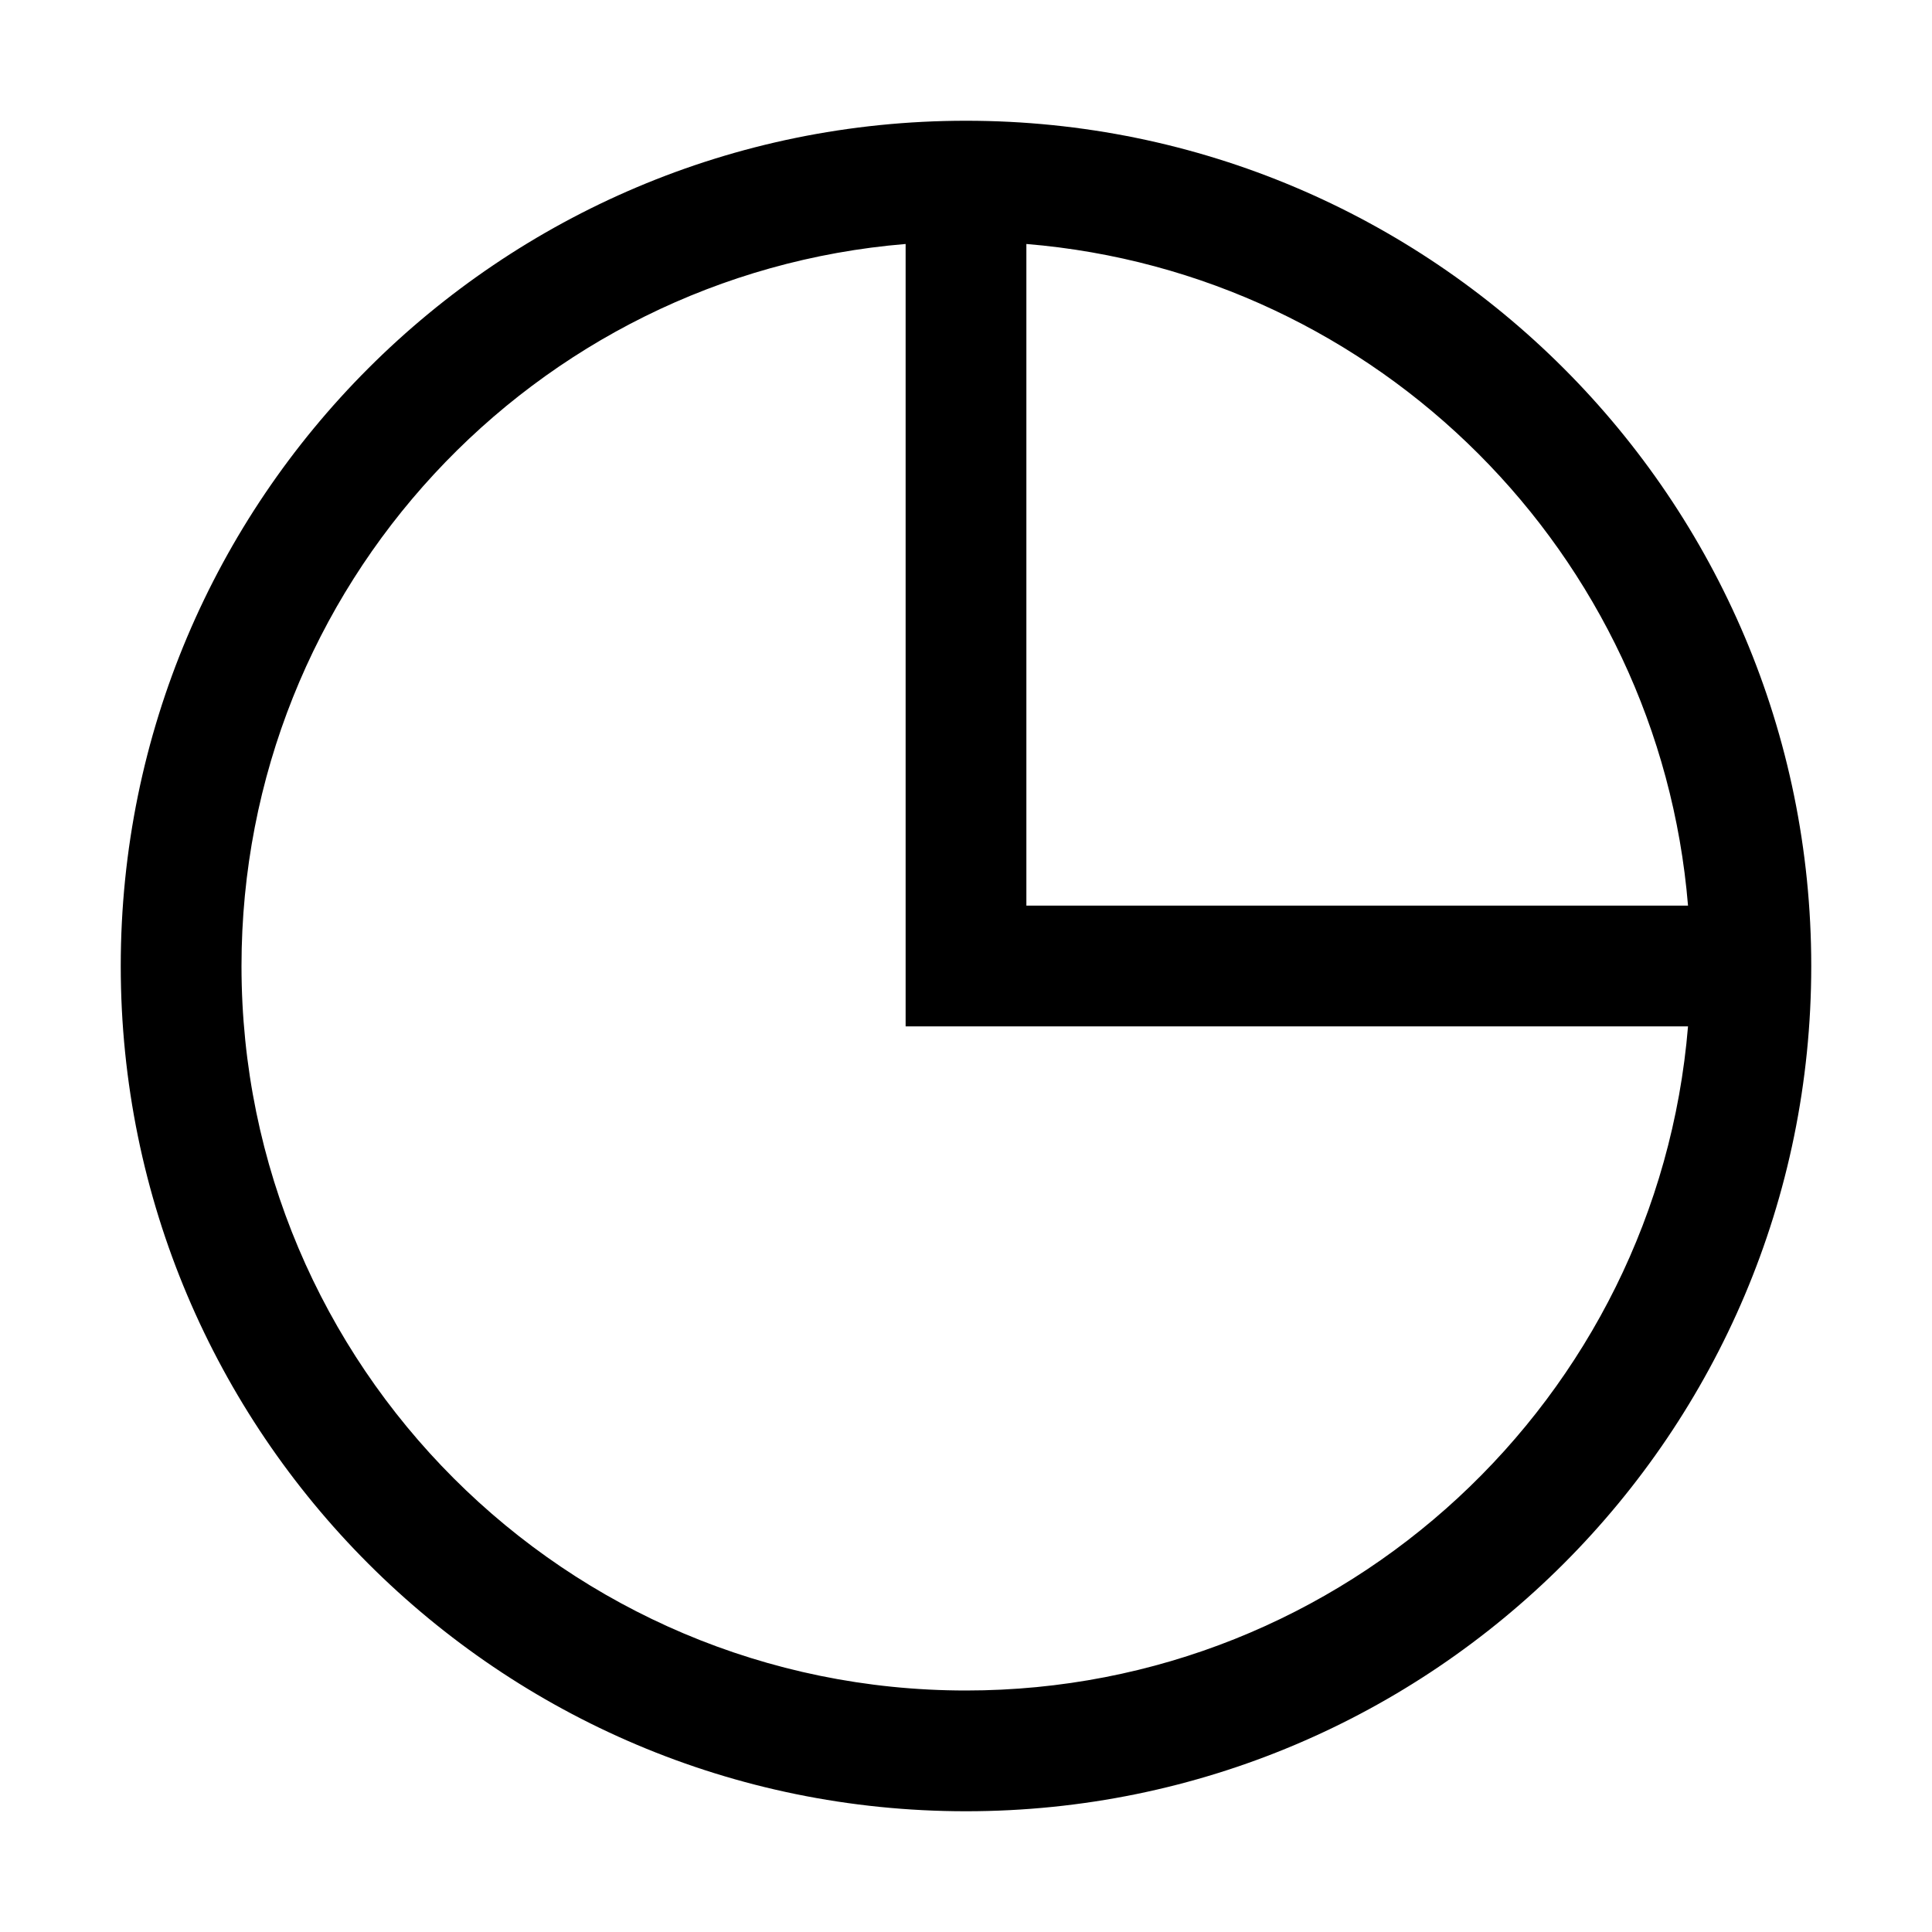
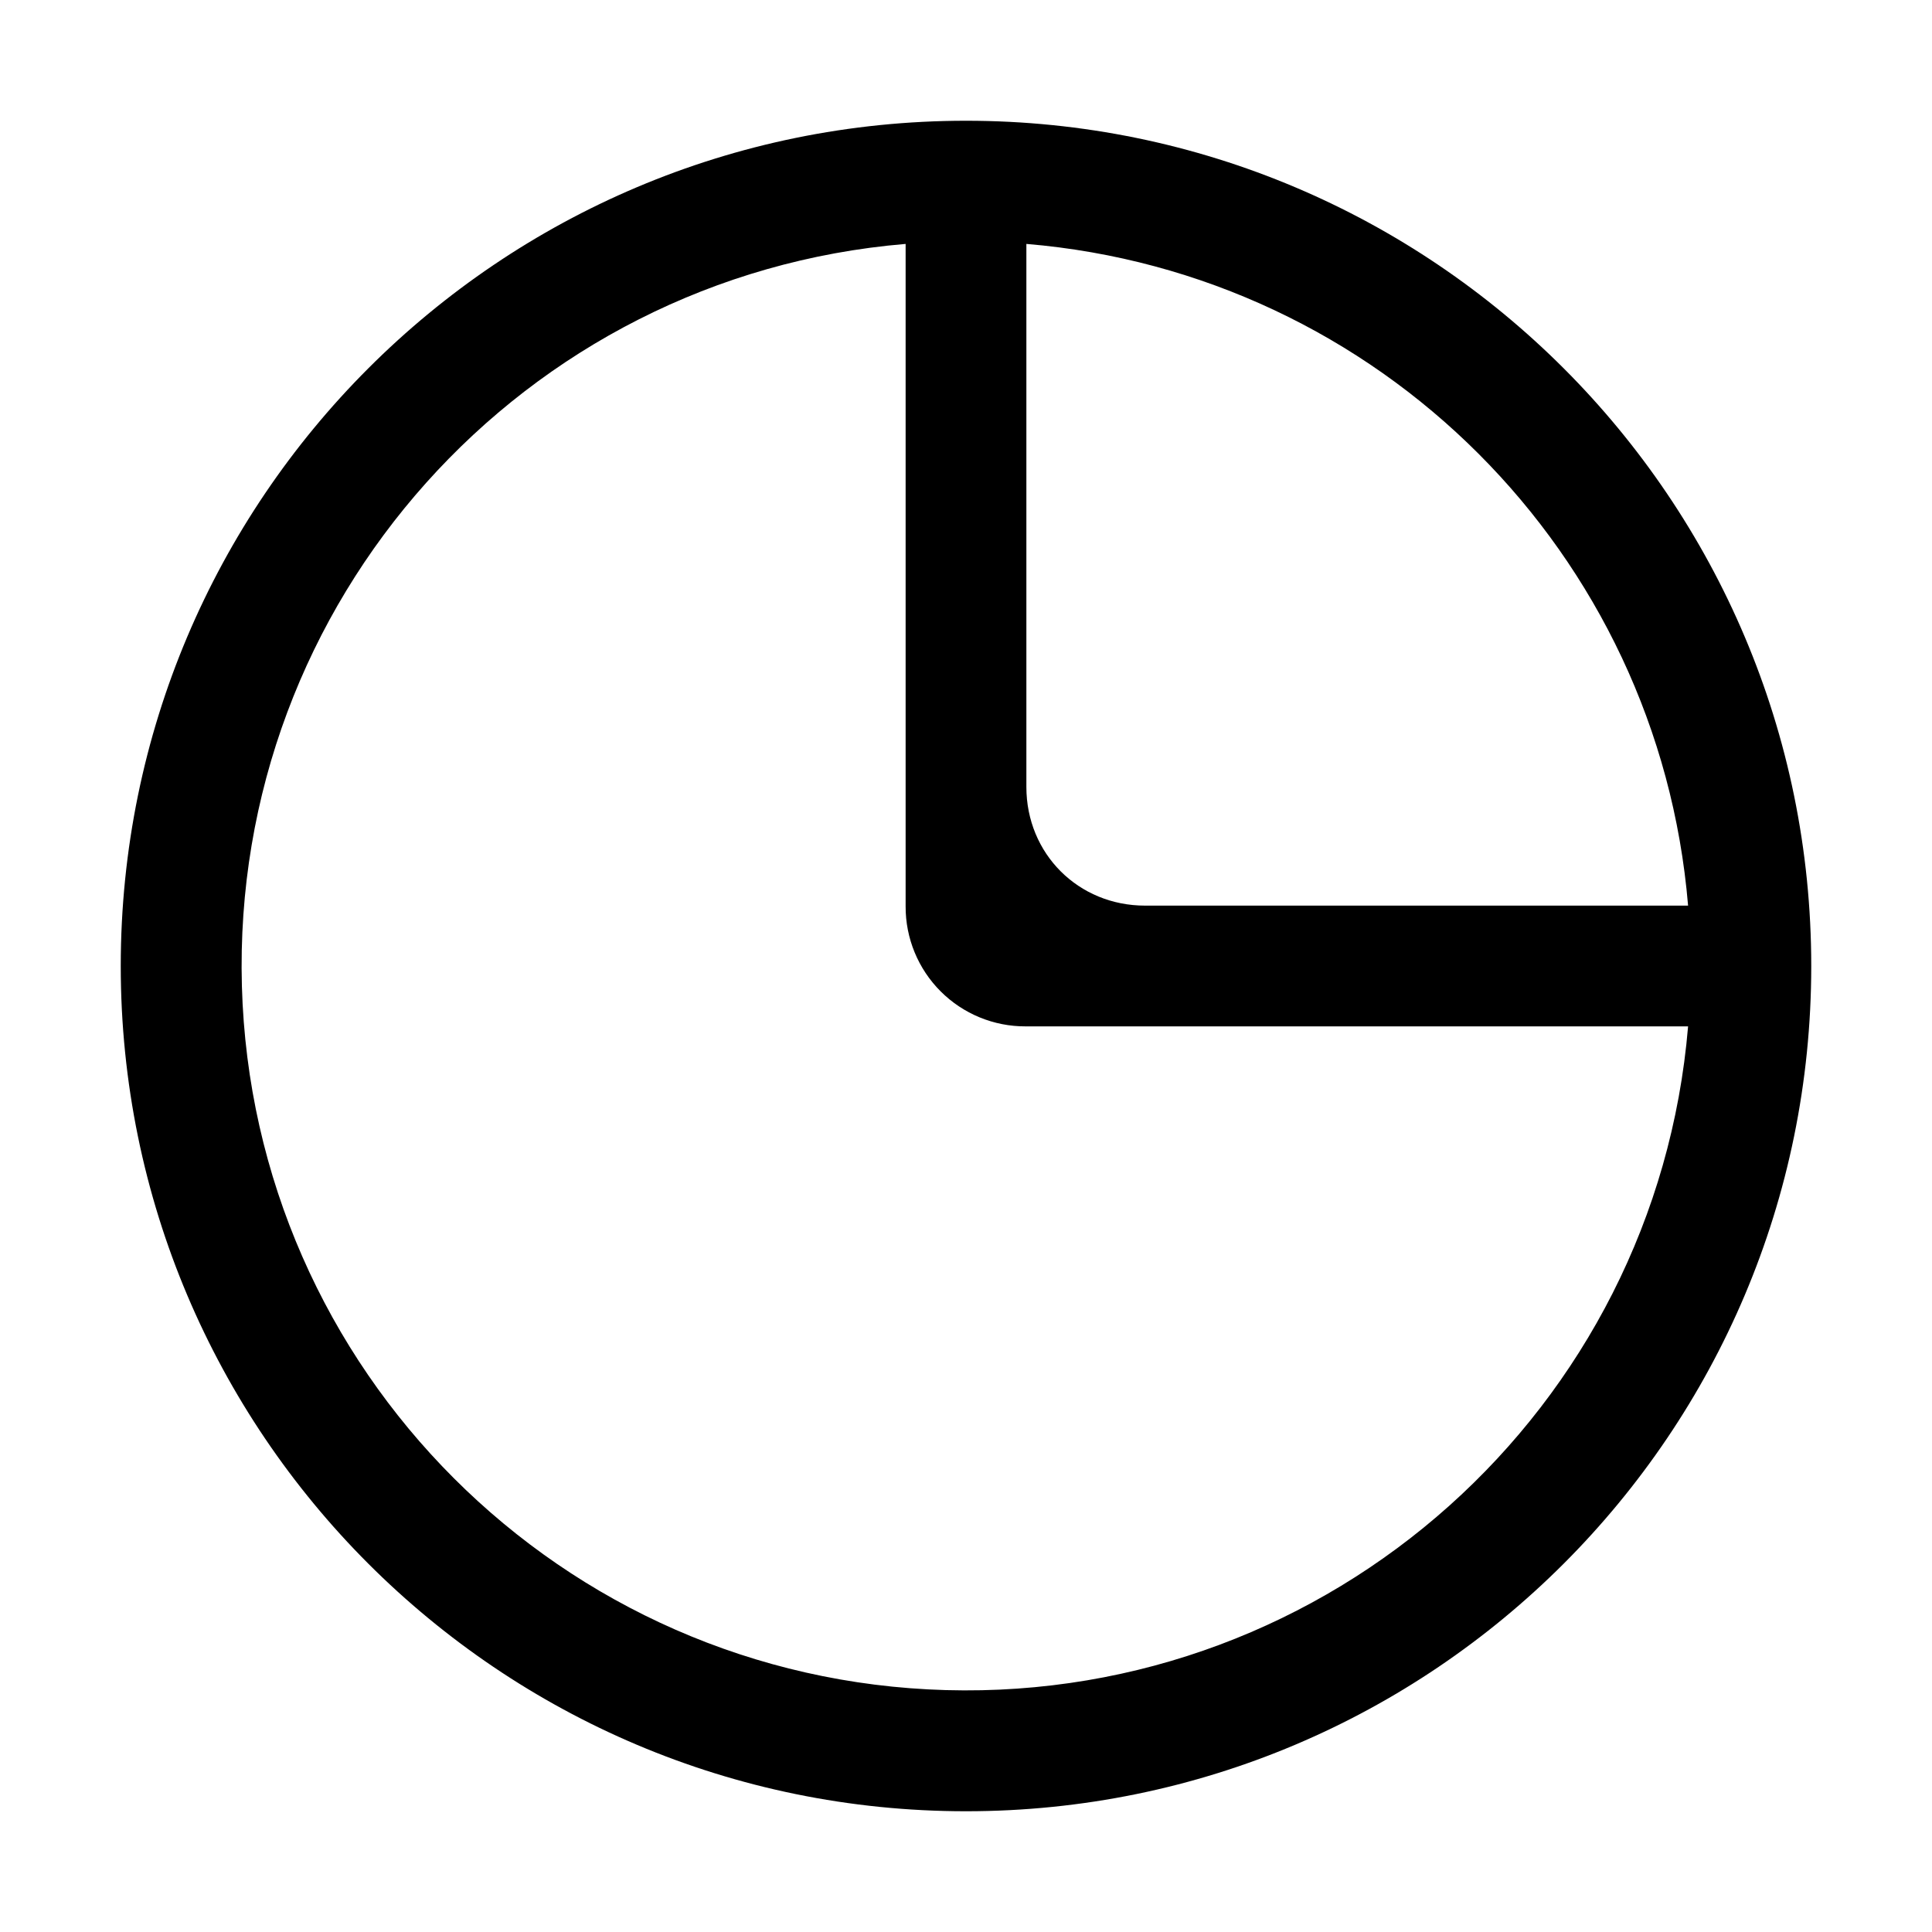
- <svg xmlns="http://www.w3.org/2000/svg" viewBox="0 0 1024 1024">
-   <path fill="currentColor" d="M960 512c0 247.424-200.576 448-448 448S64 759.424 64 512 264.576 64 512 64s448 200.576 448 448m-65.314 32H480V129.314C282.895 145.575 128 310.7 128 512c0 212.077 171.923 384 384 384 201.301 0 366.425-154.895 382.686-352m0-64C879.295 293.446 730.554 144.705 544 129.314V480z" />
+ <svg xmlns="http://www.w3.org/2000/svg" viewBox="0 0 16 16">
+   <path fill="currentColor" d="M15 8A7 7 0 1 1 1 8a7 7 0 0 1 14 0m-1.02.5H8.494a.99.99 0 0 1-.994-.994V2.02a6 6 0 1 0 6.48 6.48m0-1A6 6 0 0 0 8.5 2.02v4.497c0 .553.43.983.983.983z" />
</svg>
